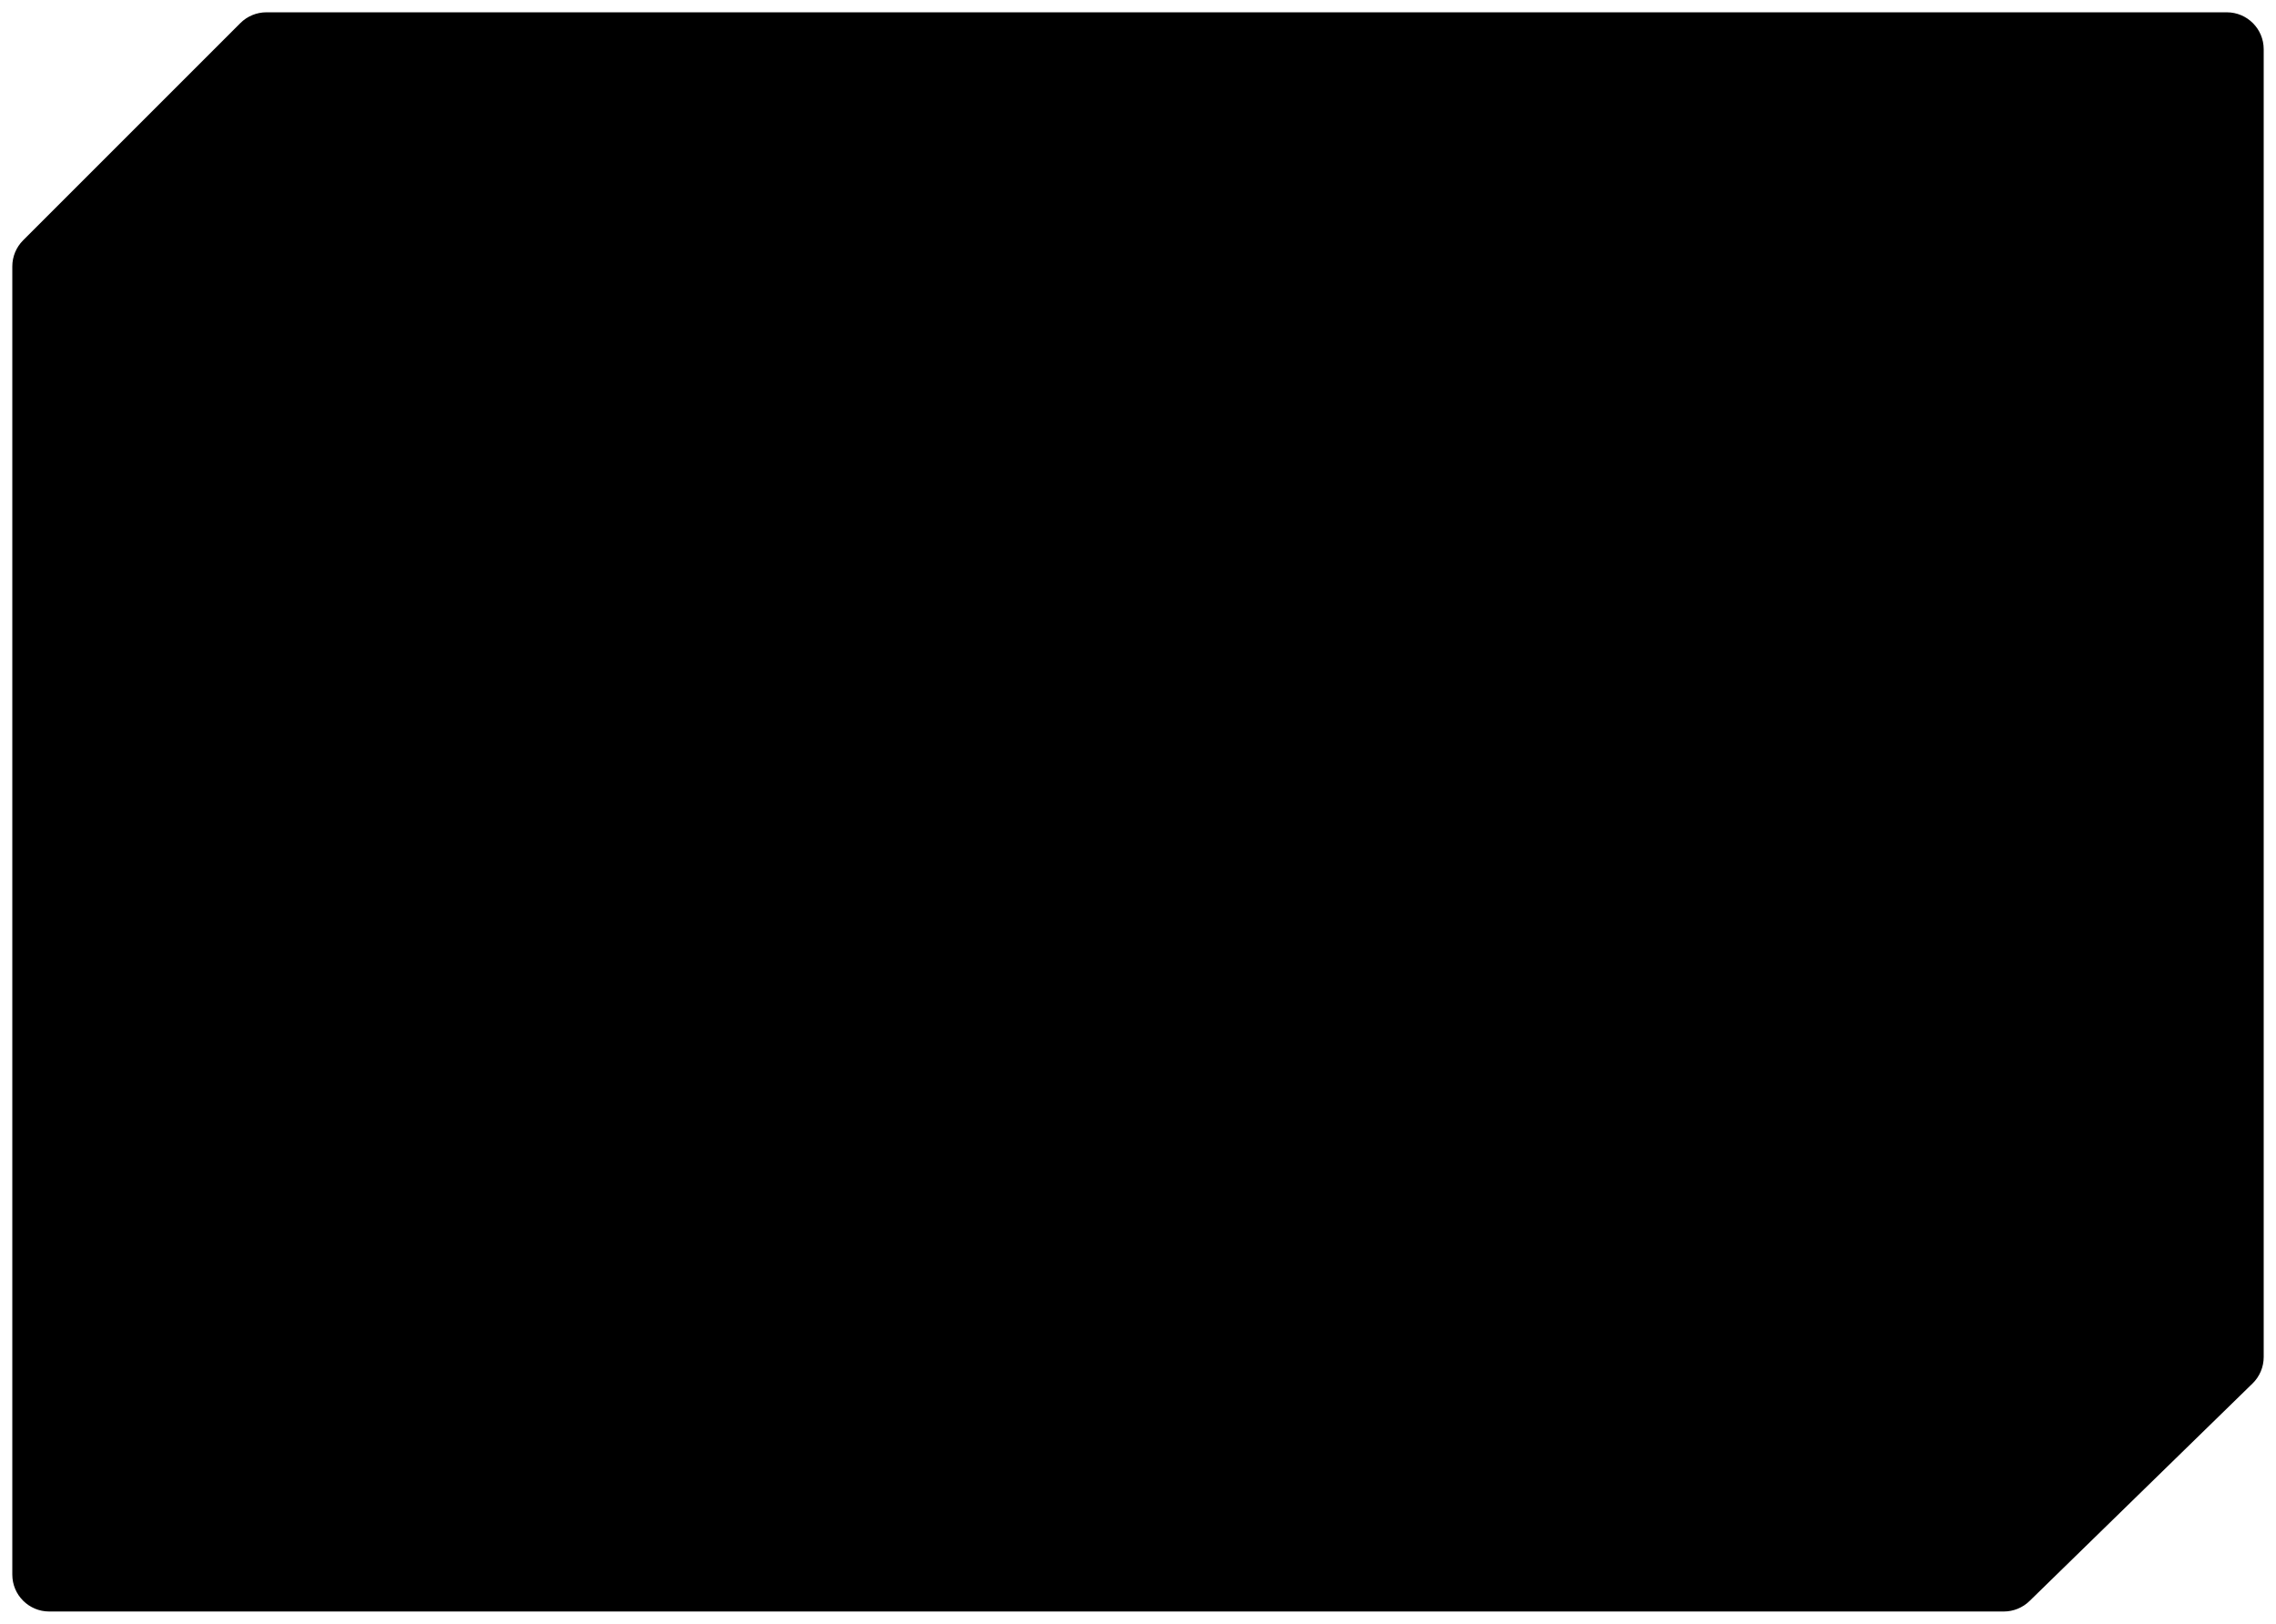
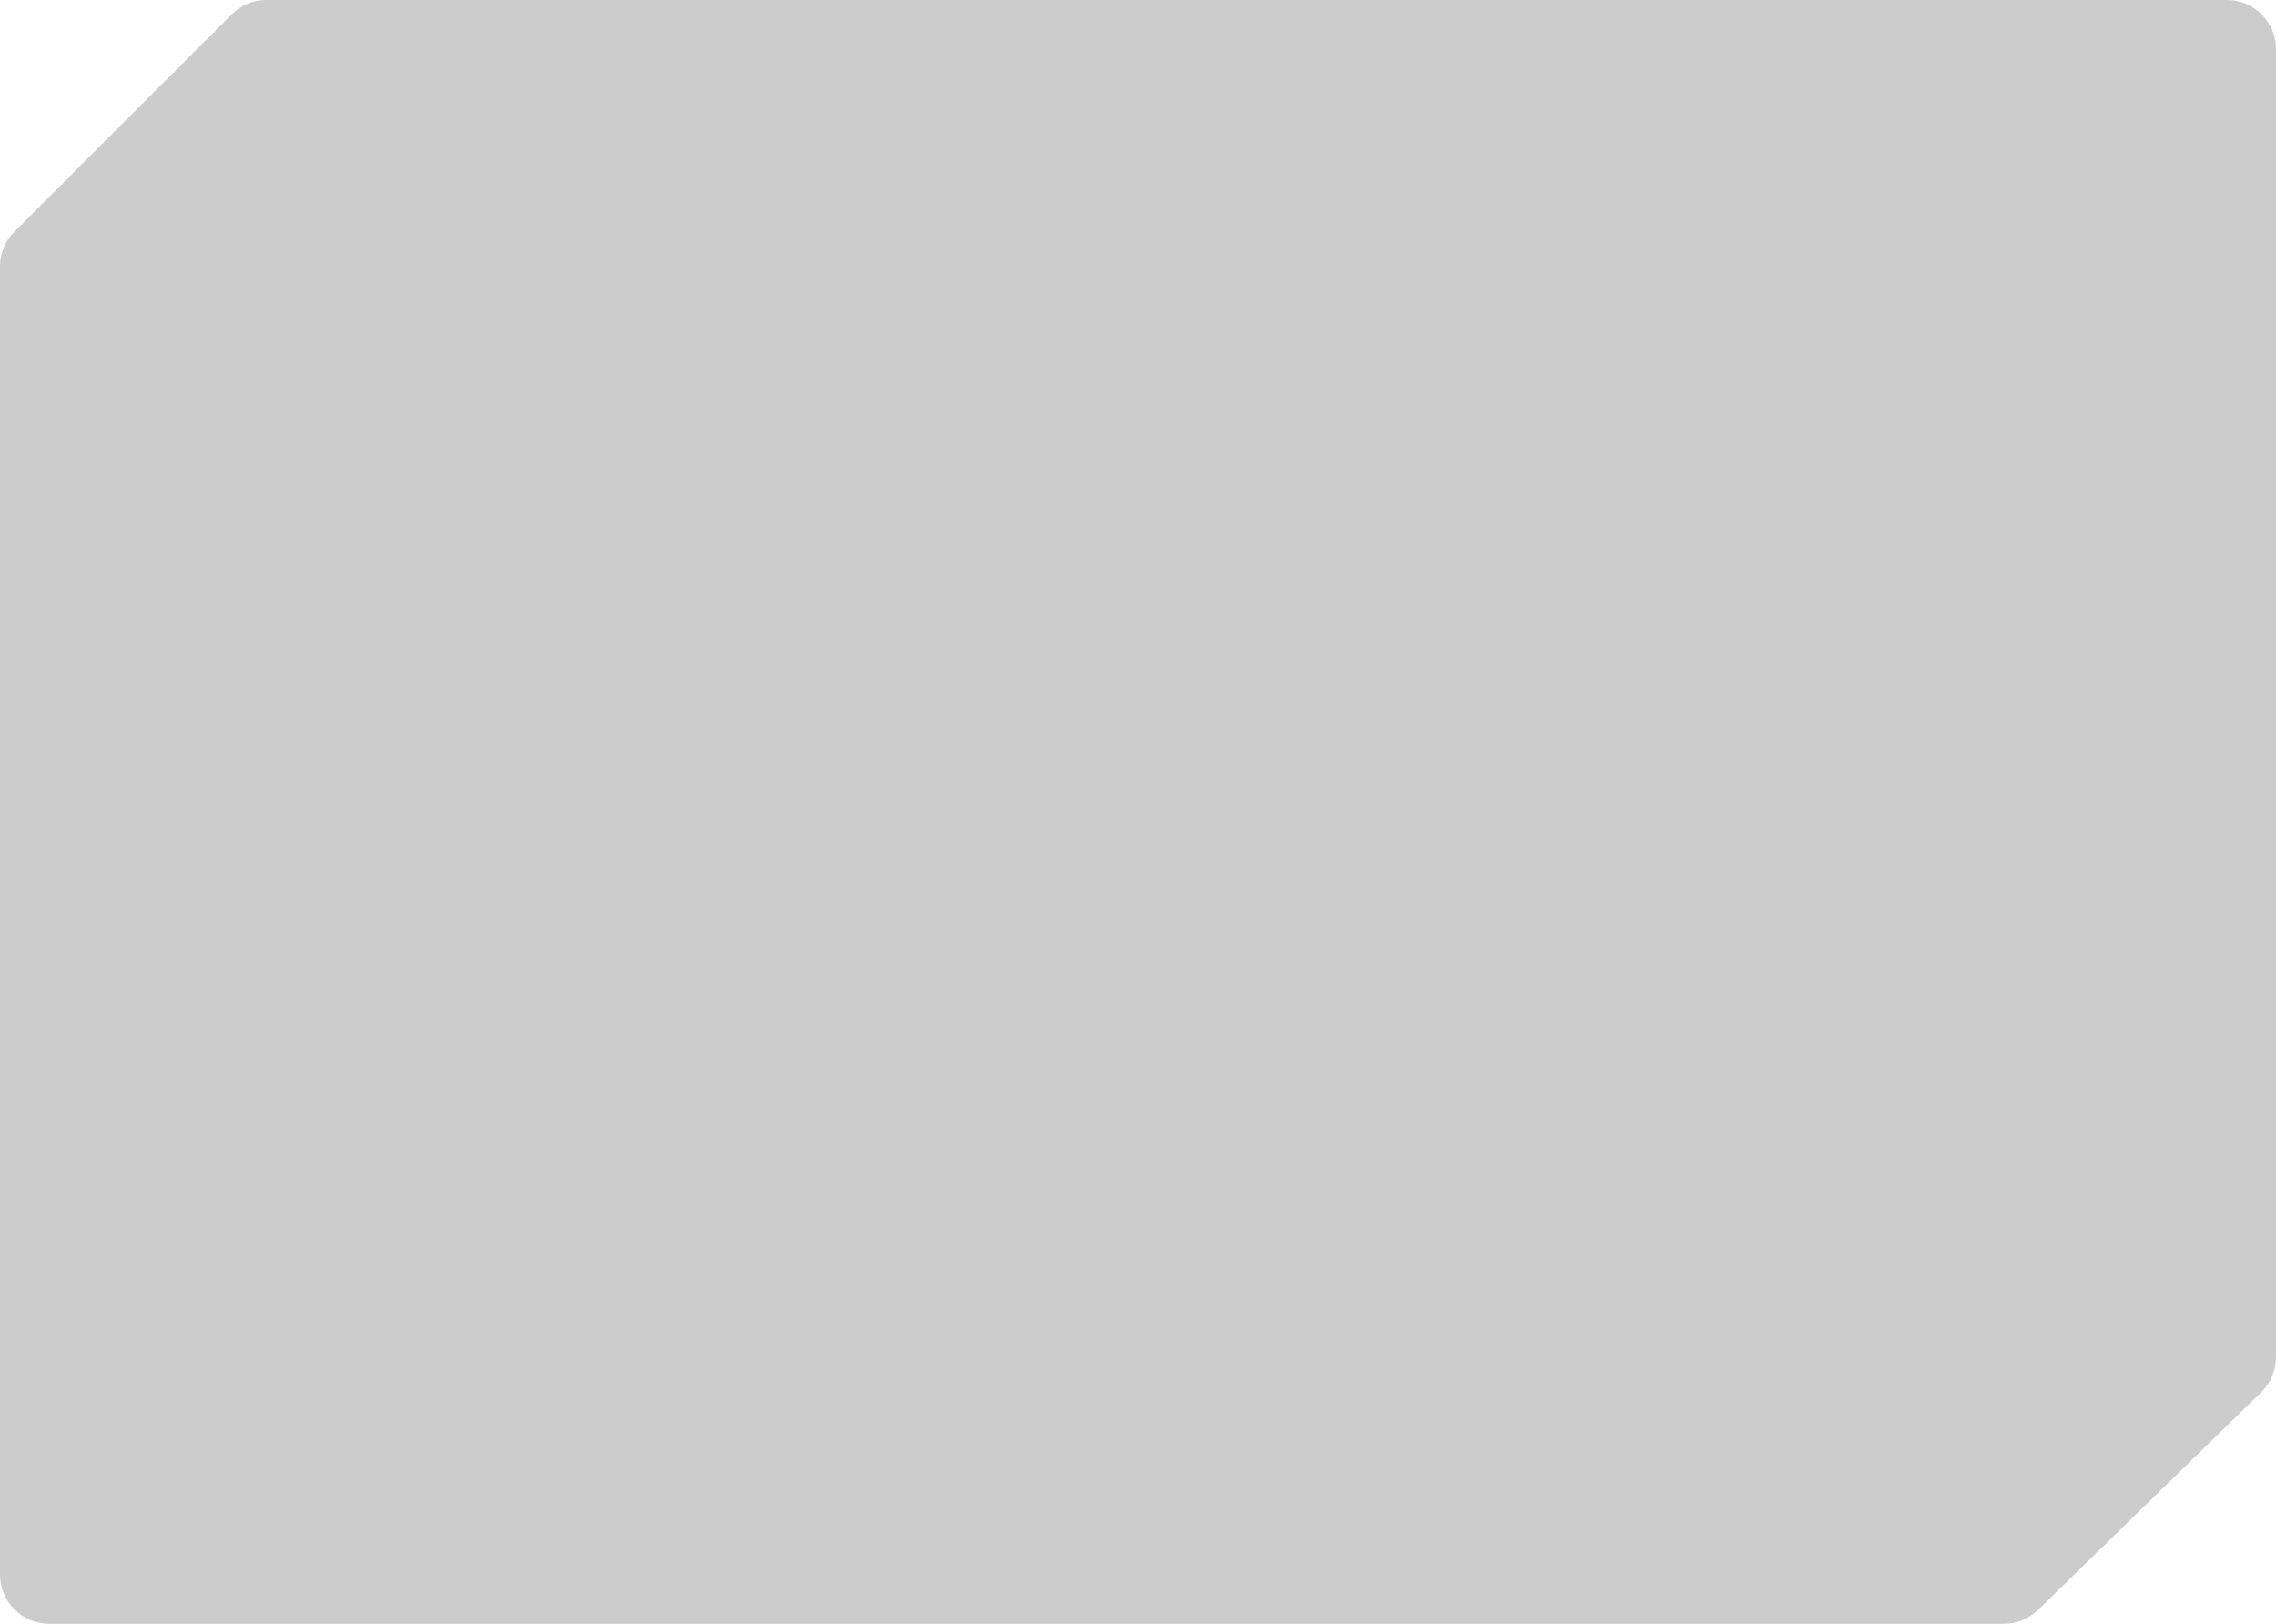
- <svg xmlns="http://www.w3.org/2000/svg" width="370" height="264" viewBox="0 0 370 264" fill="currentColor">
-   <path d="M38.364 3.05C39.677 1.738 41.457 1 43.314 1H362C365.866 1 369 4.134 369 8V220.628C369 222.515 368.239 224.321 366.889 225.639L330.632 261.01C329.325 262.286 327.571 263 325.744 263H8C4.134 263 1 259.866 1 256V43.314C1 41.457 1.738 39.677 3.05 38.364L38.364 3.05Z" stroke="url(#paint0_linear_1238_269)" stroke-width="2" />
+ <svg xmlns="http://www.w3.org/2000/svg" viewBox="0 0 370 264" fill="currentColor">
+   <path opacity="0.2" d="M38.364 3.05C39.677 1.738 41.457 1 43.314 1H362C365.866 1 369 4.134 369 8V220.628C369 222.515 368.239 224.321 366.889 225.639L330.632 261.01C329.325 262.286 327.571 263 325.744 263H8C4.134 263 1 259.866 1 256V43.314C1 41.457 1.738 39.677 3.05 38.364L38.364 3.05Z" stroke="url(#paint0_linear_1238_269)" stroke-width="2" />
  <defs>
    <linearGradient id="paint0_linear_1238_269" x1="185" y1="0" x2="185" y2="264" gradientUnits="userSpaceOnUse">
-       <stop stop-color="white" />
-       <stop offset="1" stop-color="white" />
+       <stop stop-color="stopColor" />
+       <stop offset="1" stop-color="stopColor" />
    </linearGradient>
  </defs>
</svg>
